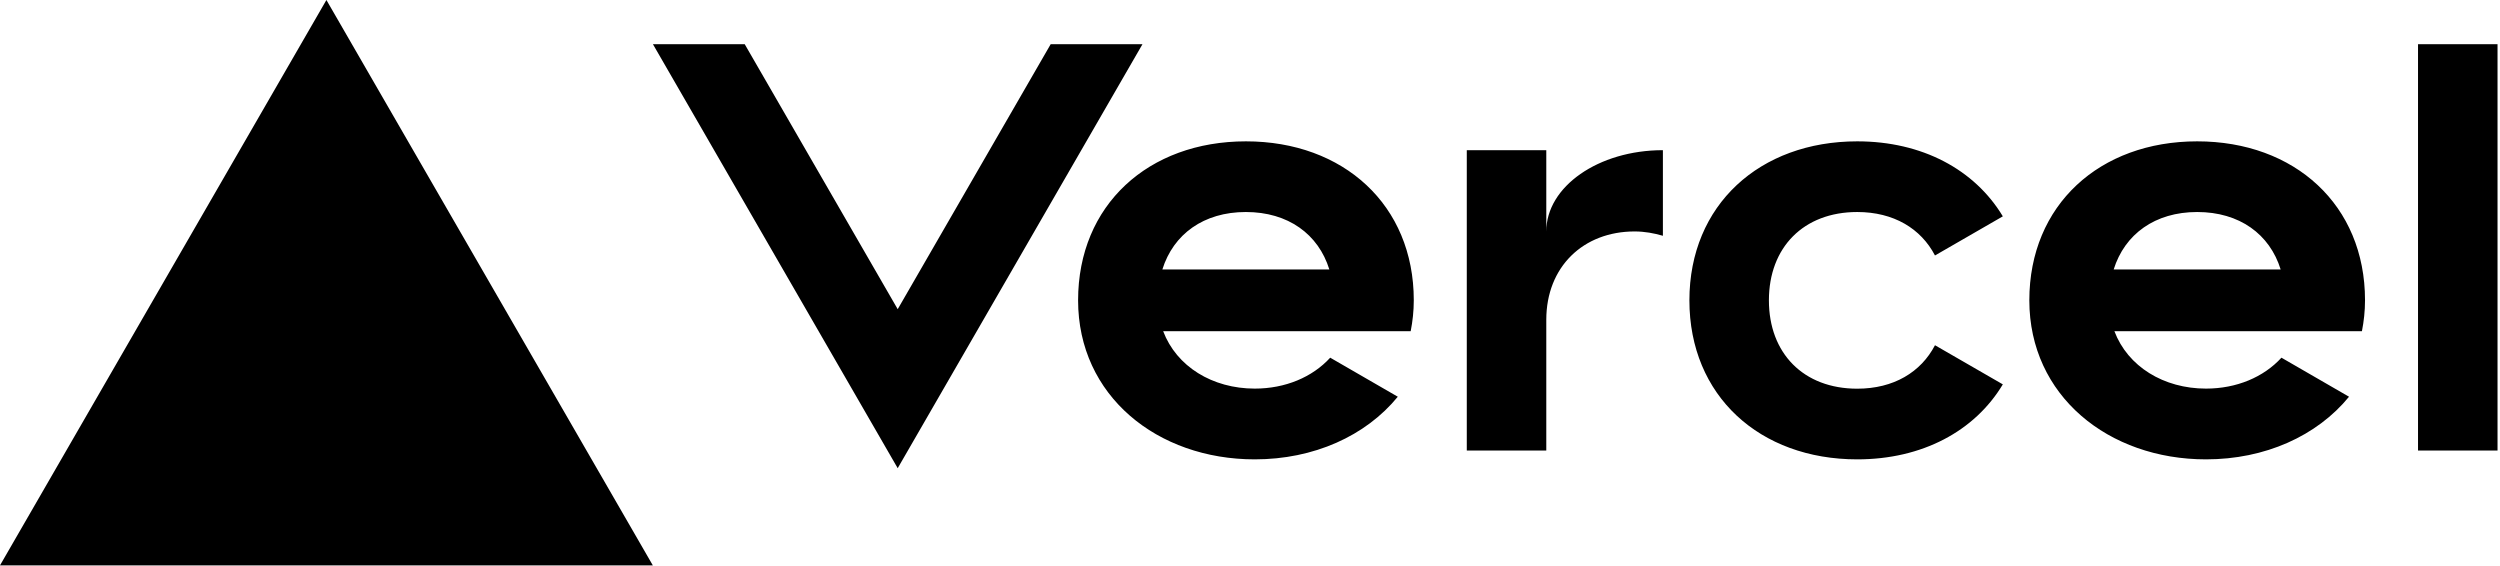
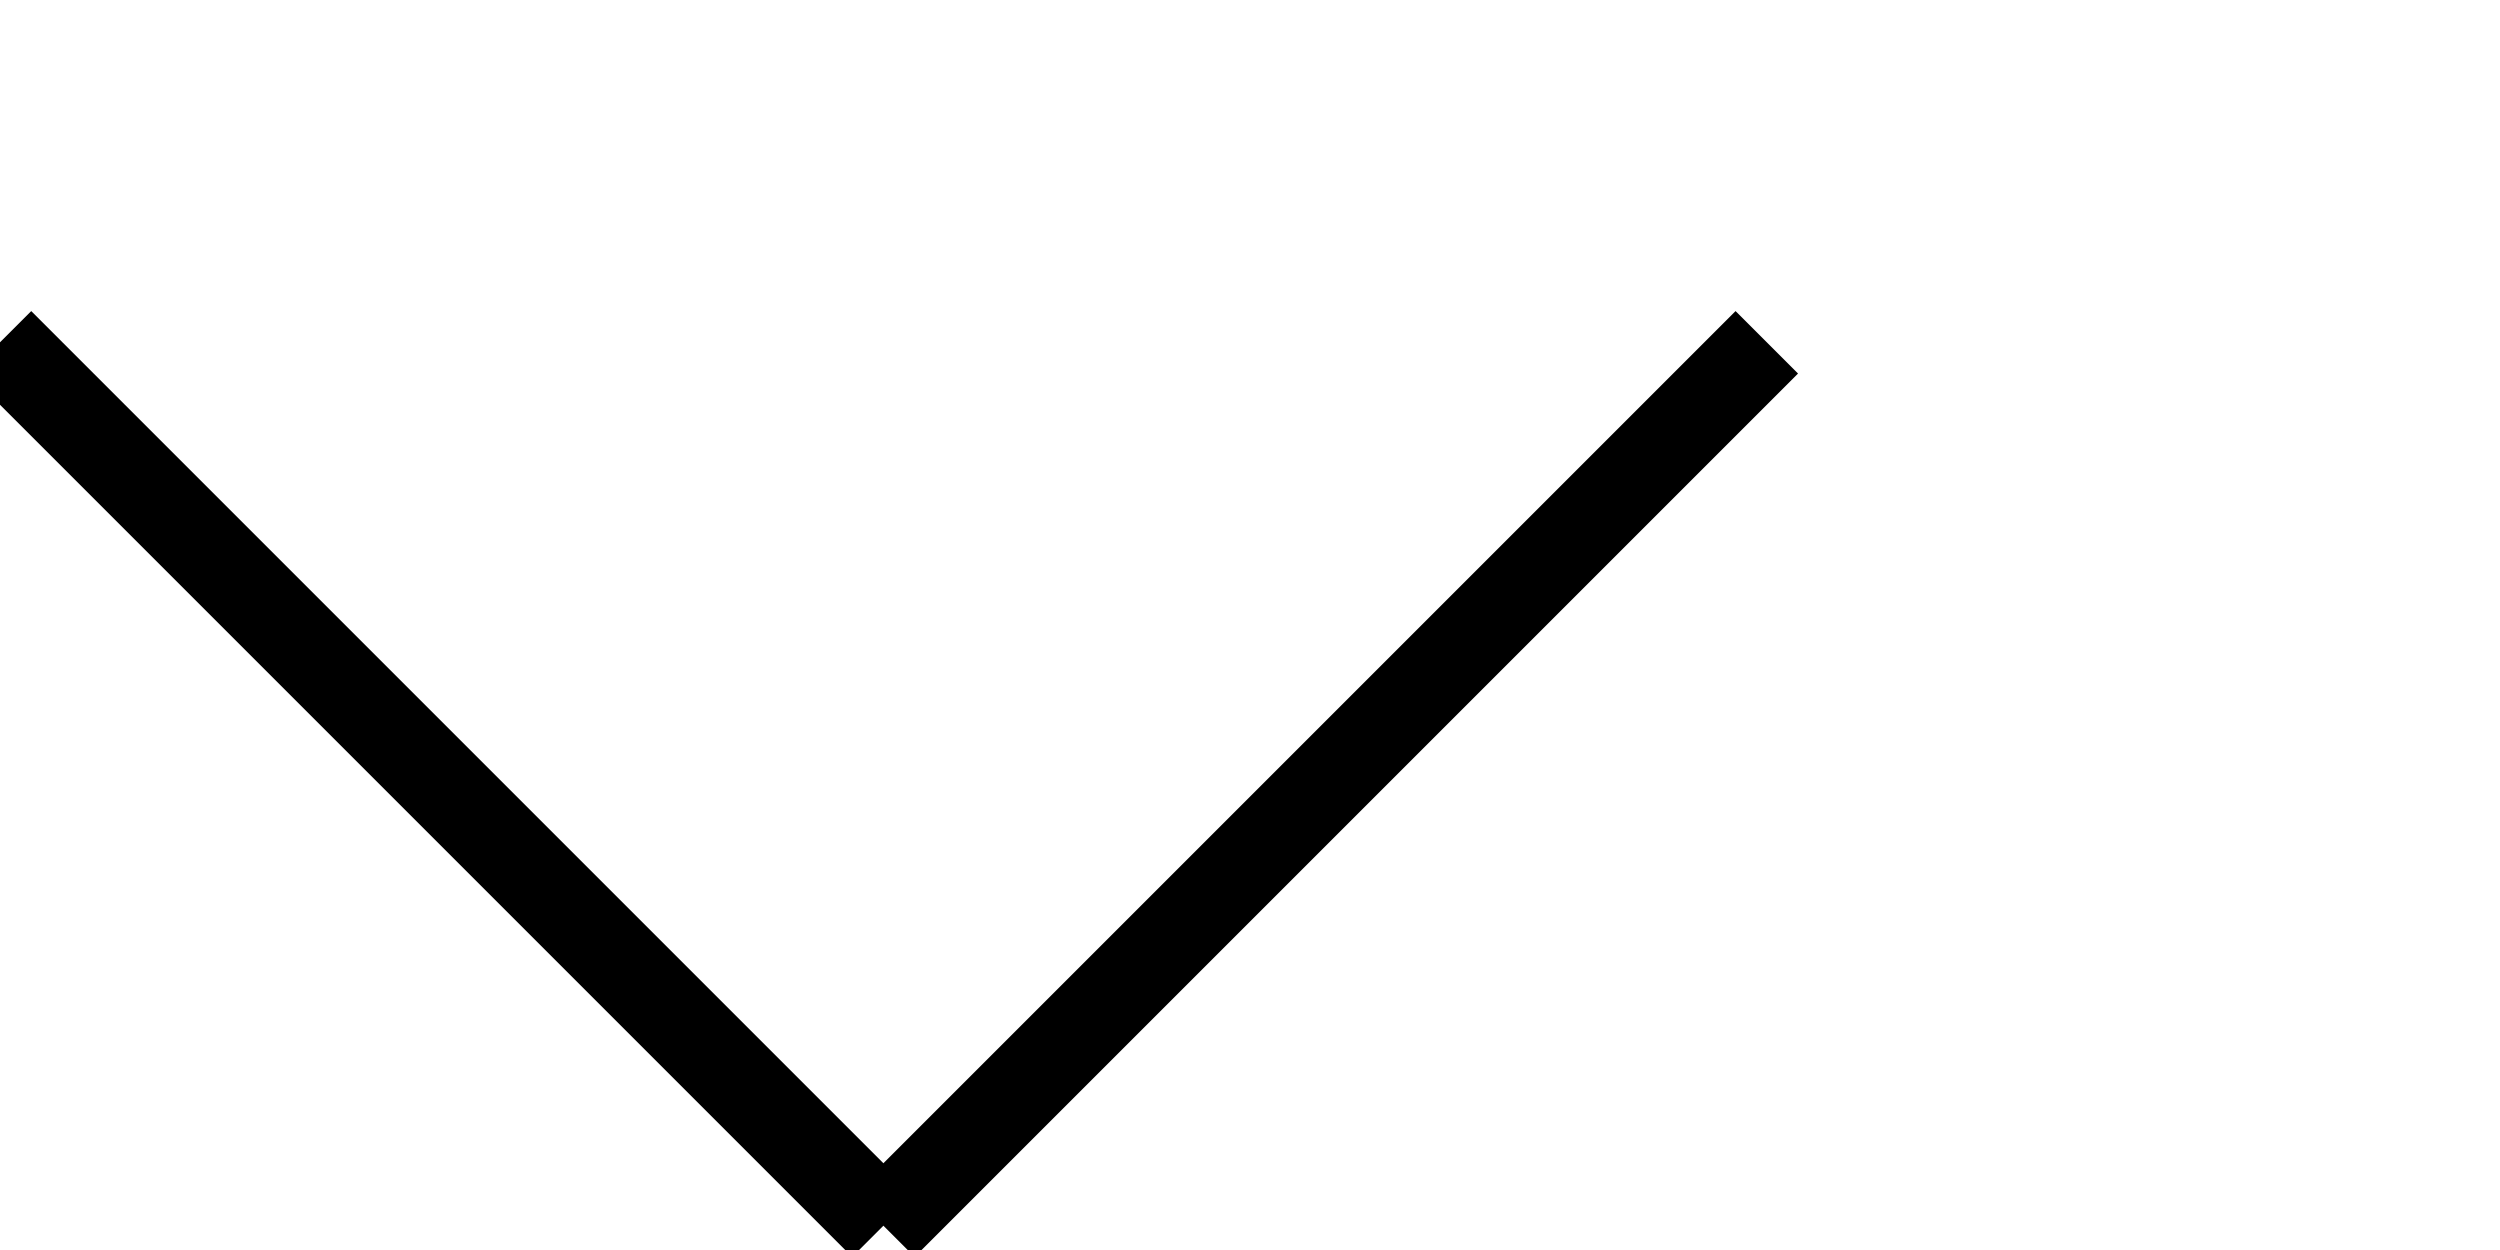
- <svg xmlns="http://www.w3.org/2000/svg" width="283" height="64" viewBox="0 0 283 64" fill="none">
-   <path d="M141.04 16c-11.04 0-19 7.2-19 18s8.96 18 20 18c6.67 0 12.55-2.64 16.19-7.09l-7.65-4.42c-2.02 2.21-5.09 3.5-8.54 3.5-4.79 0-8.86-2.5-10.37-6.5h28.02c.22-1.12.35-2.28.35-3.5 0-10.79-7.96-17.99-19-17.99zm-9.46 14.5c1.25-3.99 4.67-6.5 9.45-6.5 4.79 0 8.21 2.51 9.45 6.5h-18.9zM248.72 16c-11.04 0-19 7.2-19 18s8.96 18 20 18c6.67 0 12.55-2.64 16.19-7.09l-7.65-4.42c-2.02 2.21-5.09 3.5-8.54 3.5-4.79 0-8.86-2.5-10.37-6.5h28.02c.22-1.12.35-2.28.35-3.5 0-10.79-7.96-17.99-19-17.99zm-9.45 14.5c1.25-3.99 4.67-6.5 9.45-6.5 4.79 0 8.21 2.51 9.45 6.5h-18.9zM200.24 34c0 6 3.92 10 10 10 4.12 0 7.21-1.87 8.8-4.92l7.68 4.43c-3.18 5.3-9.14 8.49-16.48 8.49-11.05 0-19-7.2-19-18s7.96-18 19-18c7.34 0 13.29 3.19 16.48 8.49l-7.68 4.43c-1.59-3.05-4.68-4.92-8.8-4.92-6.07 0-10 4-10 10zm82.48-29v46h-9V5h9zM36.95 0L73.9 64H0L36.95 0zm92.38 5l-27.71 48L73.91 5H84.3l17.32 30 17.32-30h10.39zm58.91 12v9.69c-1-.29-2.06-.49-3.2-.49-5.81 0-10 4-10 10V51h-9V17h9v9.2c0-5.08 5.91-9.2 13.2-9.2z" fill="#000" />
+ <svg xmlns="http://www.w3.org/2000/svg" width="200" height="100" viewBox="0 0 283 64" fill="none">
+   <line x1="0" y1="0" x2="100" y2="100" style="stroke:rgb(0,0,0);stroke-width:10" />
+   <line x1="200" y1="0" x2="100" y2="100" style="stroke:rgb(0,0,0);stroke-width:10" />
</svg>
